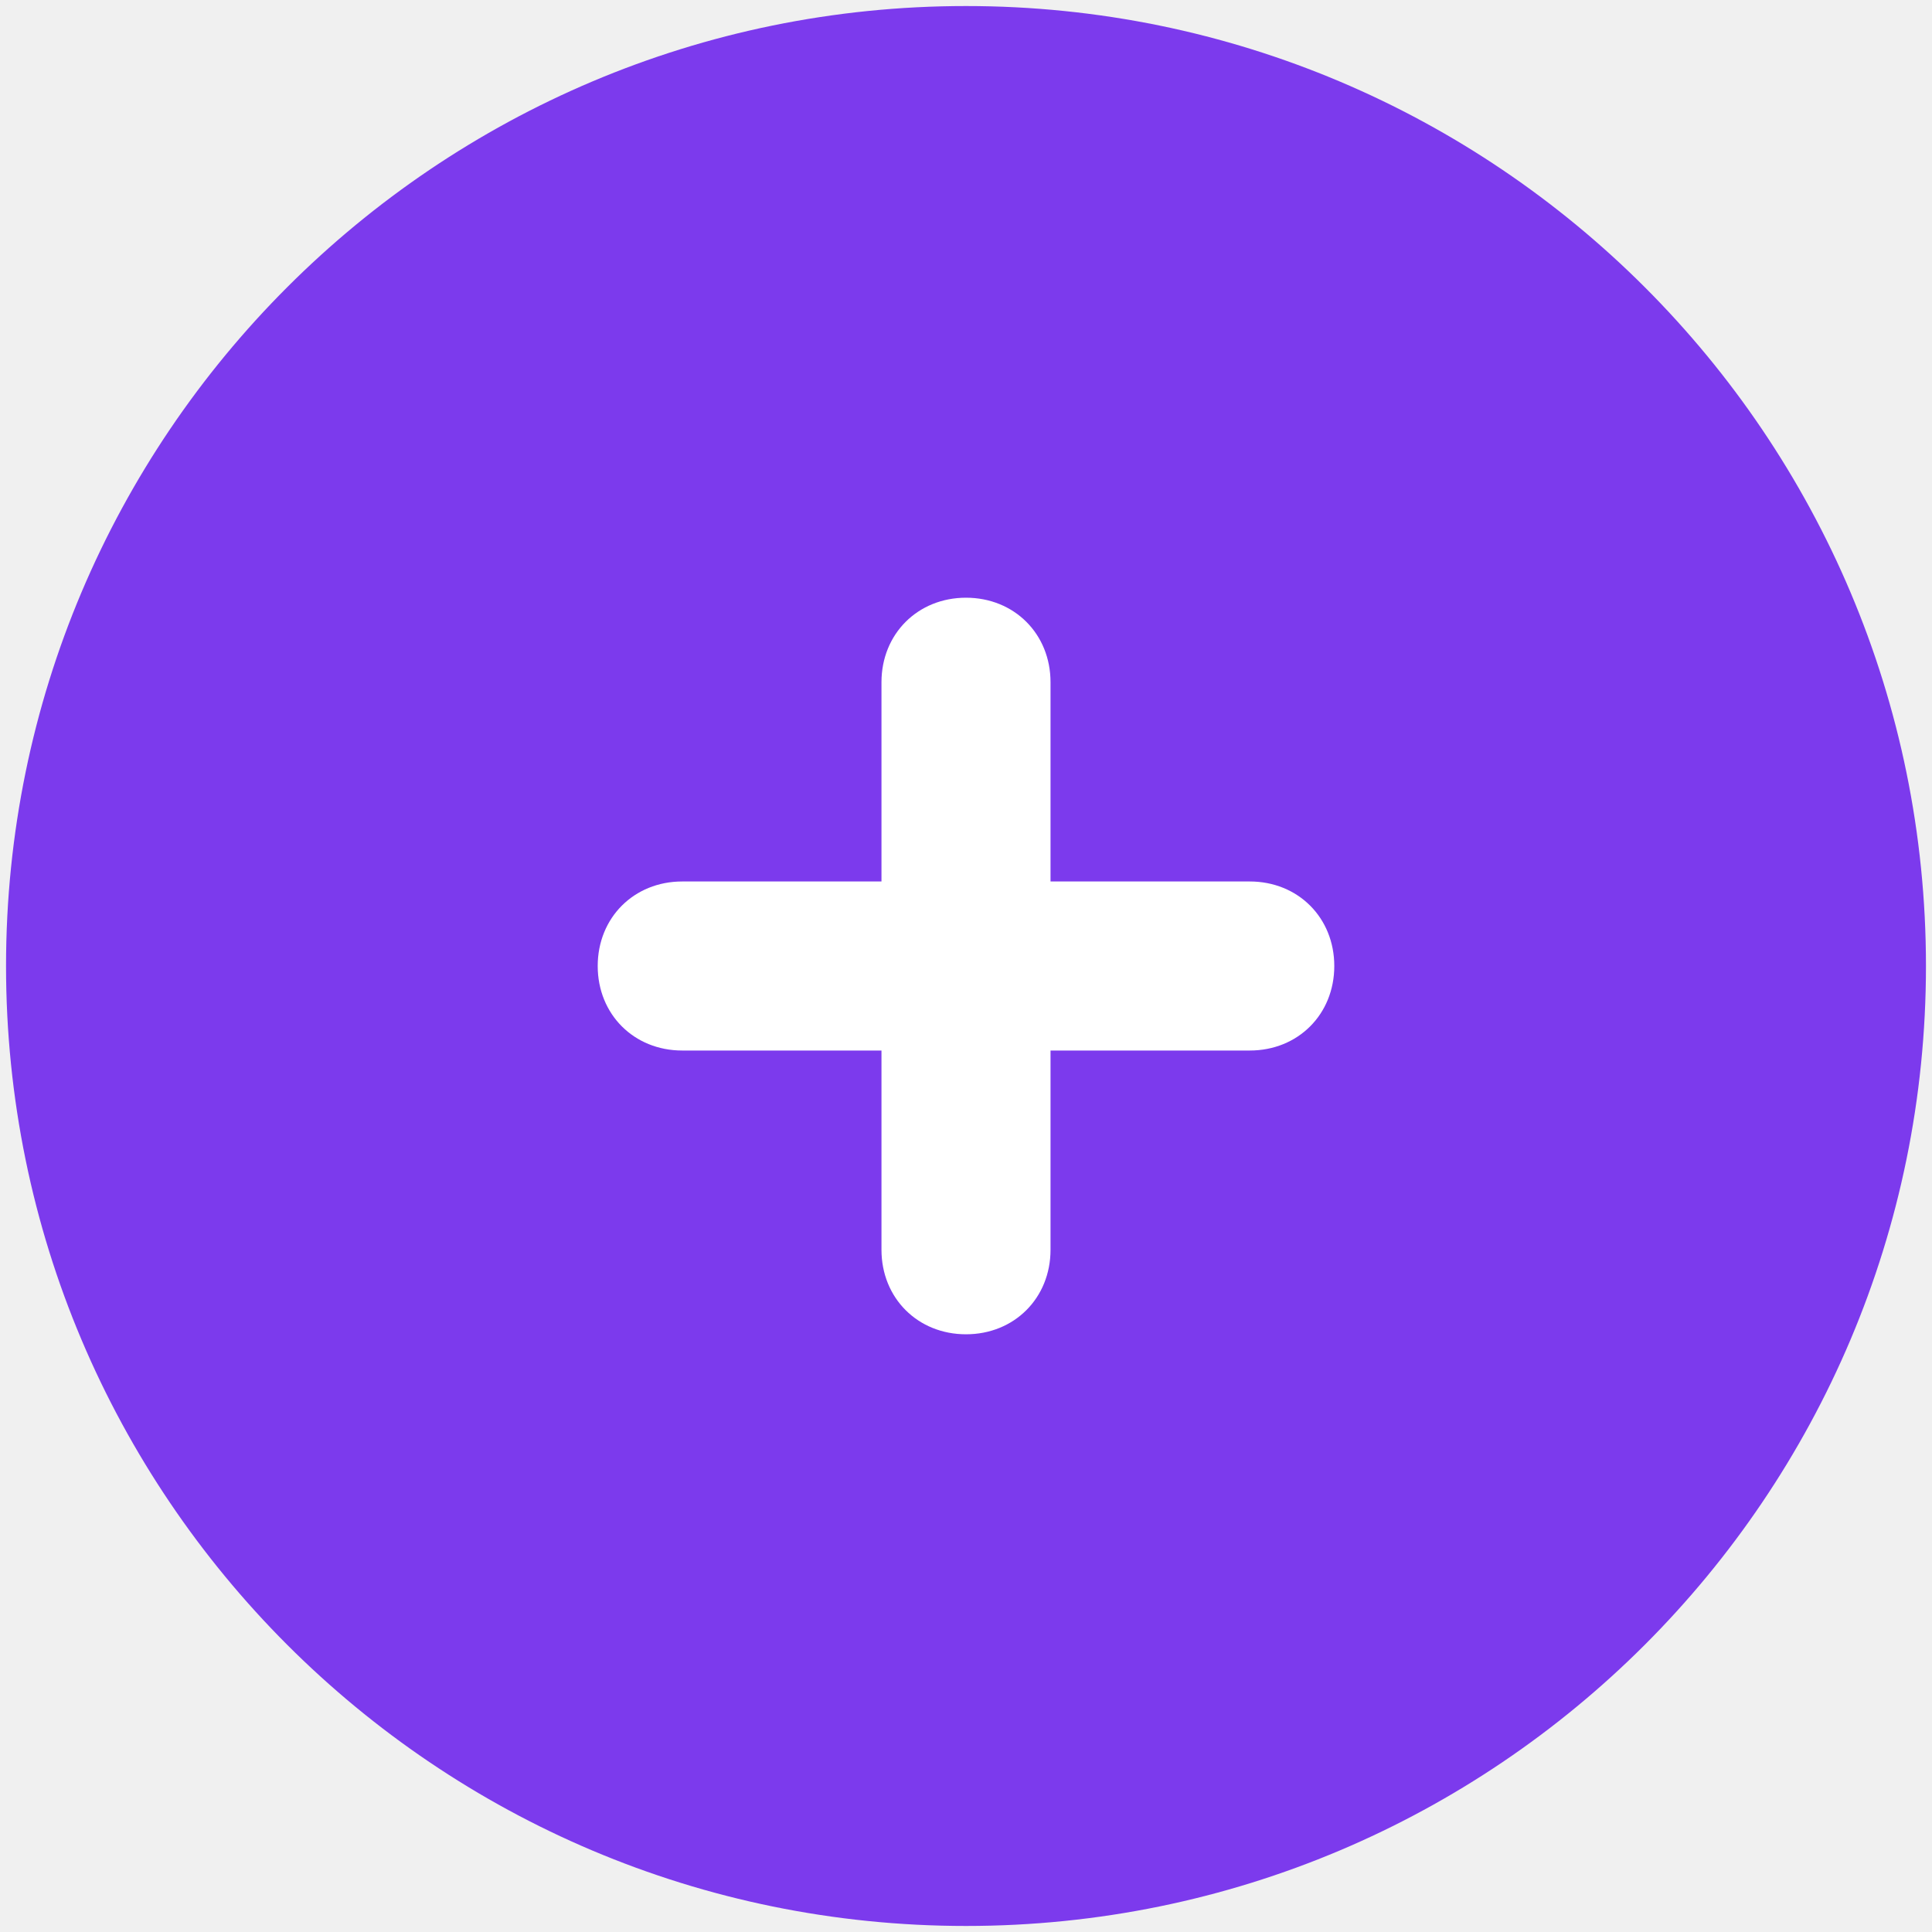
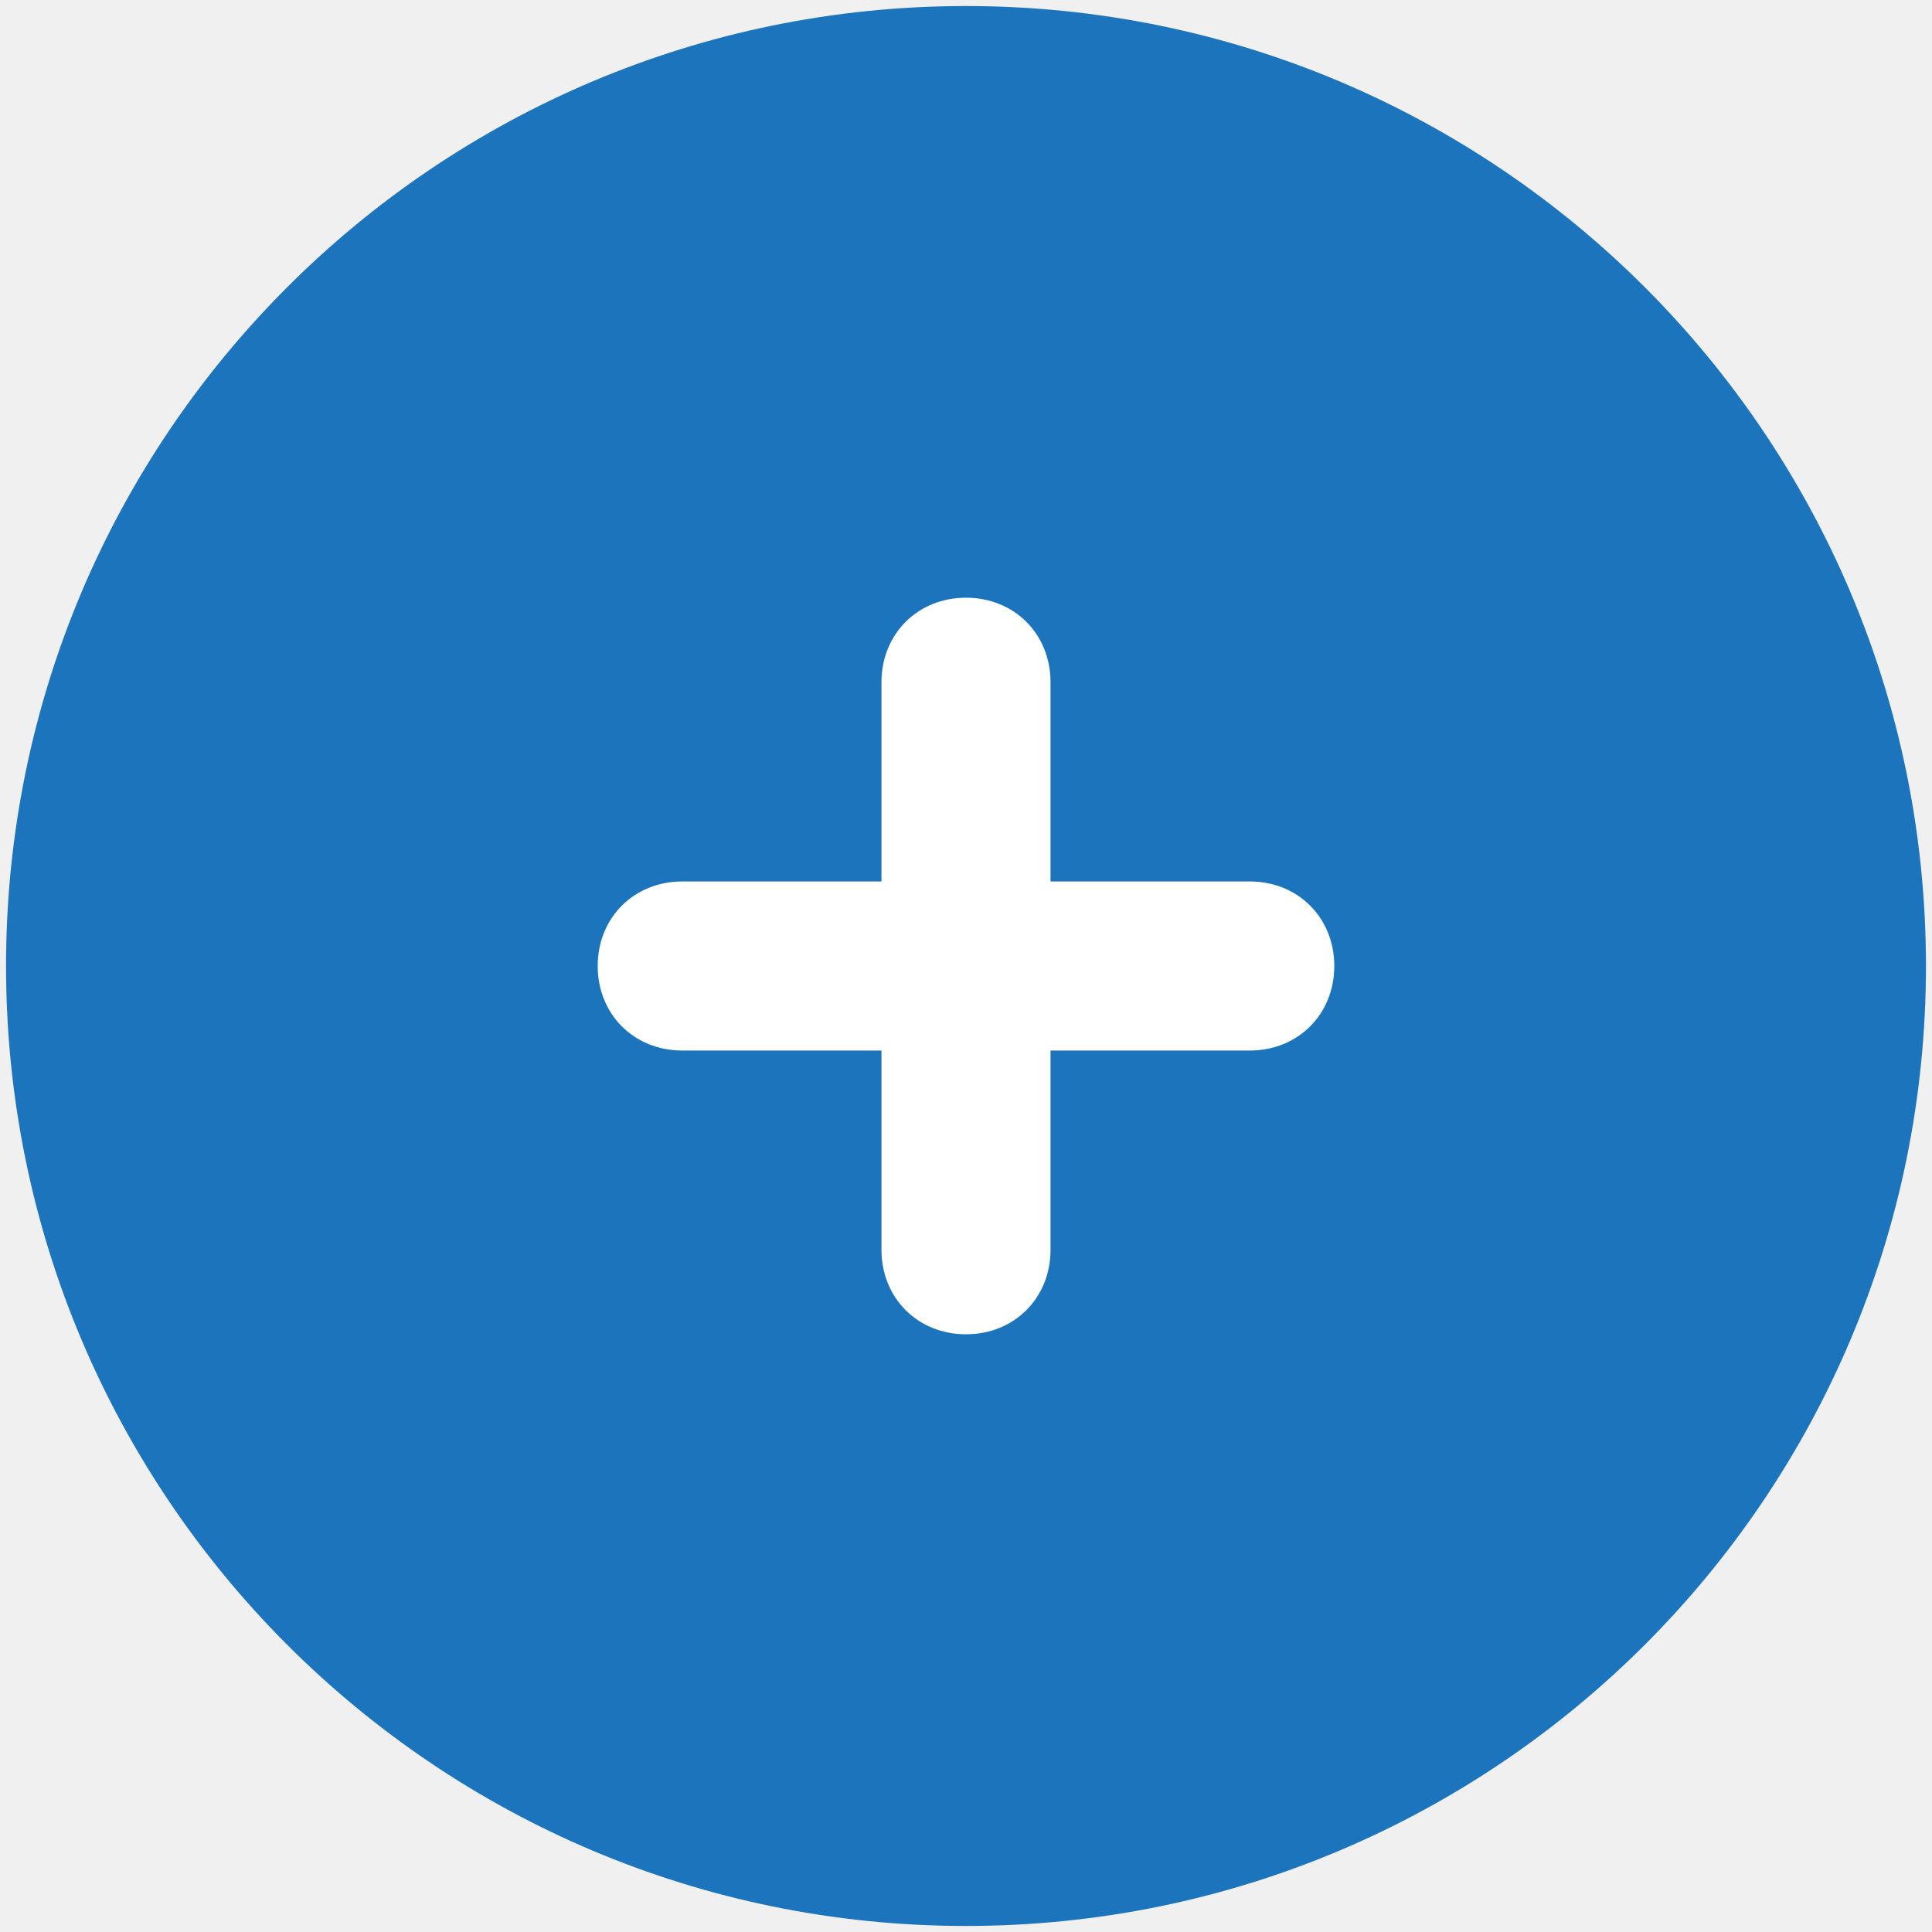
<svg xmlns="http://www.w3.org/2000/svg" version="1.1" viewBox="0 0 32 32">
  <defs>
    <style>
      .cls-1 {
        fill: #fff;
      }

      .cls-2 {
-         fill: #7c3aed;
+         fill: #1c75bc;
      }
    </style>
  </defs>
  <g>
    <g id="Layer_1">
      <g id="Layer_1-2" data-name="Layer_1">
        <circle class="cls-2" cx="16" cy="16" r="15.9" />
        <path class="cls-1" d="M20.7,14.6h-3.3v-3.3c0-.8-.6-1.4-1.4-1.4s-1.4.6-1.4,1.4v3.3h-3.3c-.8,0-1.4.6-1.4,1.4s.6,1.4,1.4,1.4h3.3v3.3c0,.8.6,1.4,1.4,1.4s1.4-.6,1.4-1.4v-3.3h3.3c.8,0,1.4-.6,1.4-1.4s-.6-1.4-1.4-1.4Z" />
      </g>
    </g>
  </g>
</svg>
